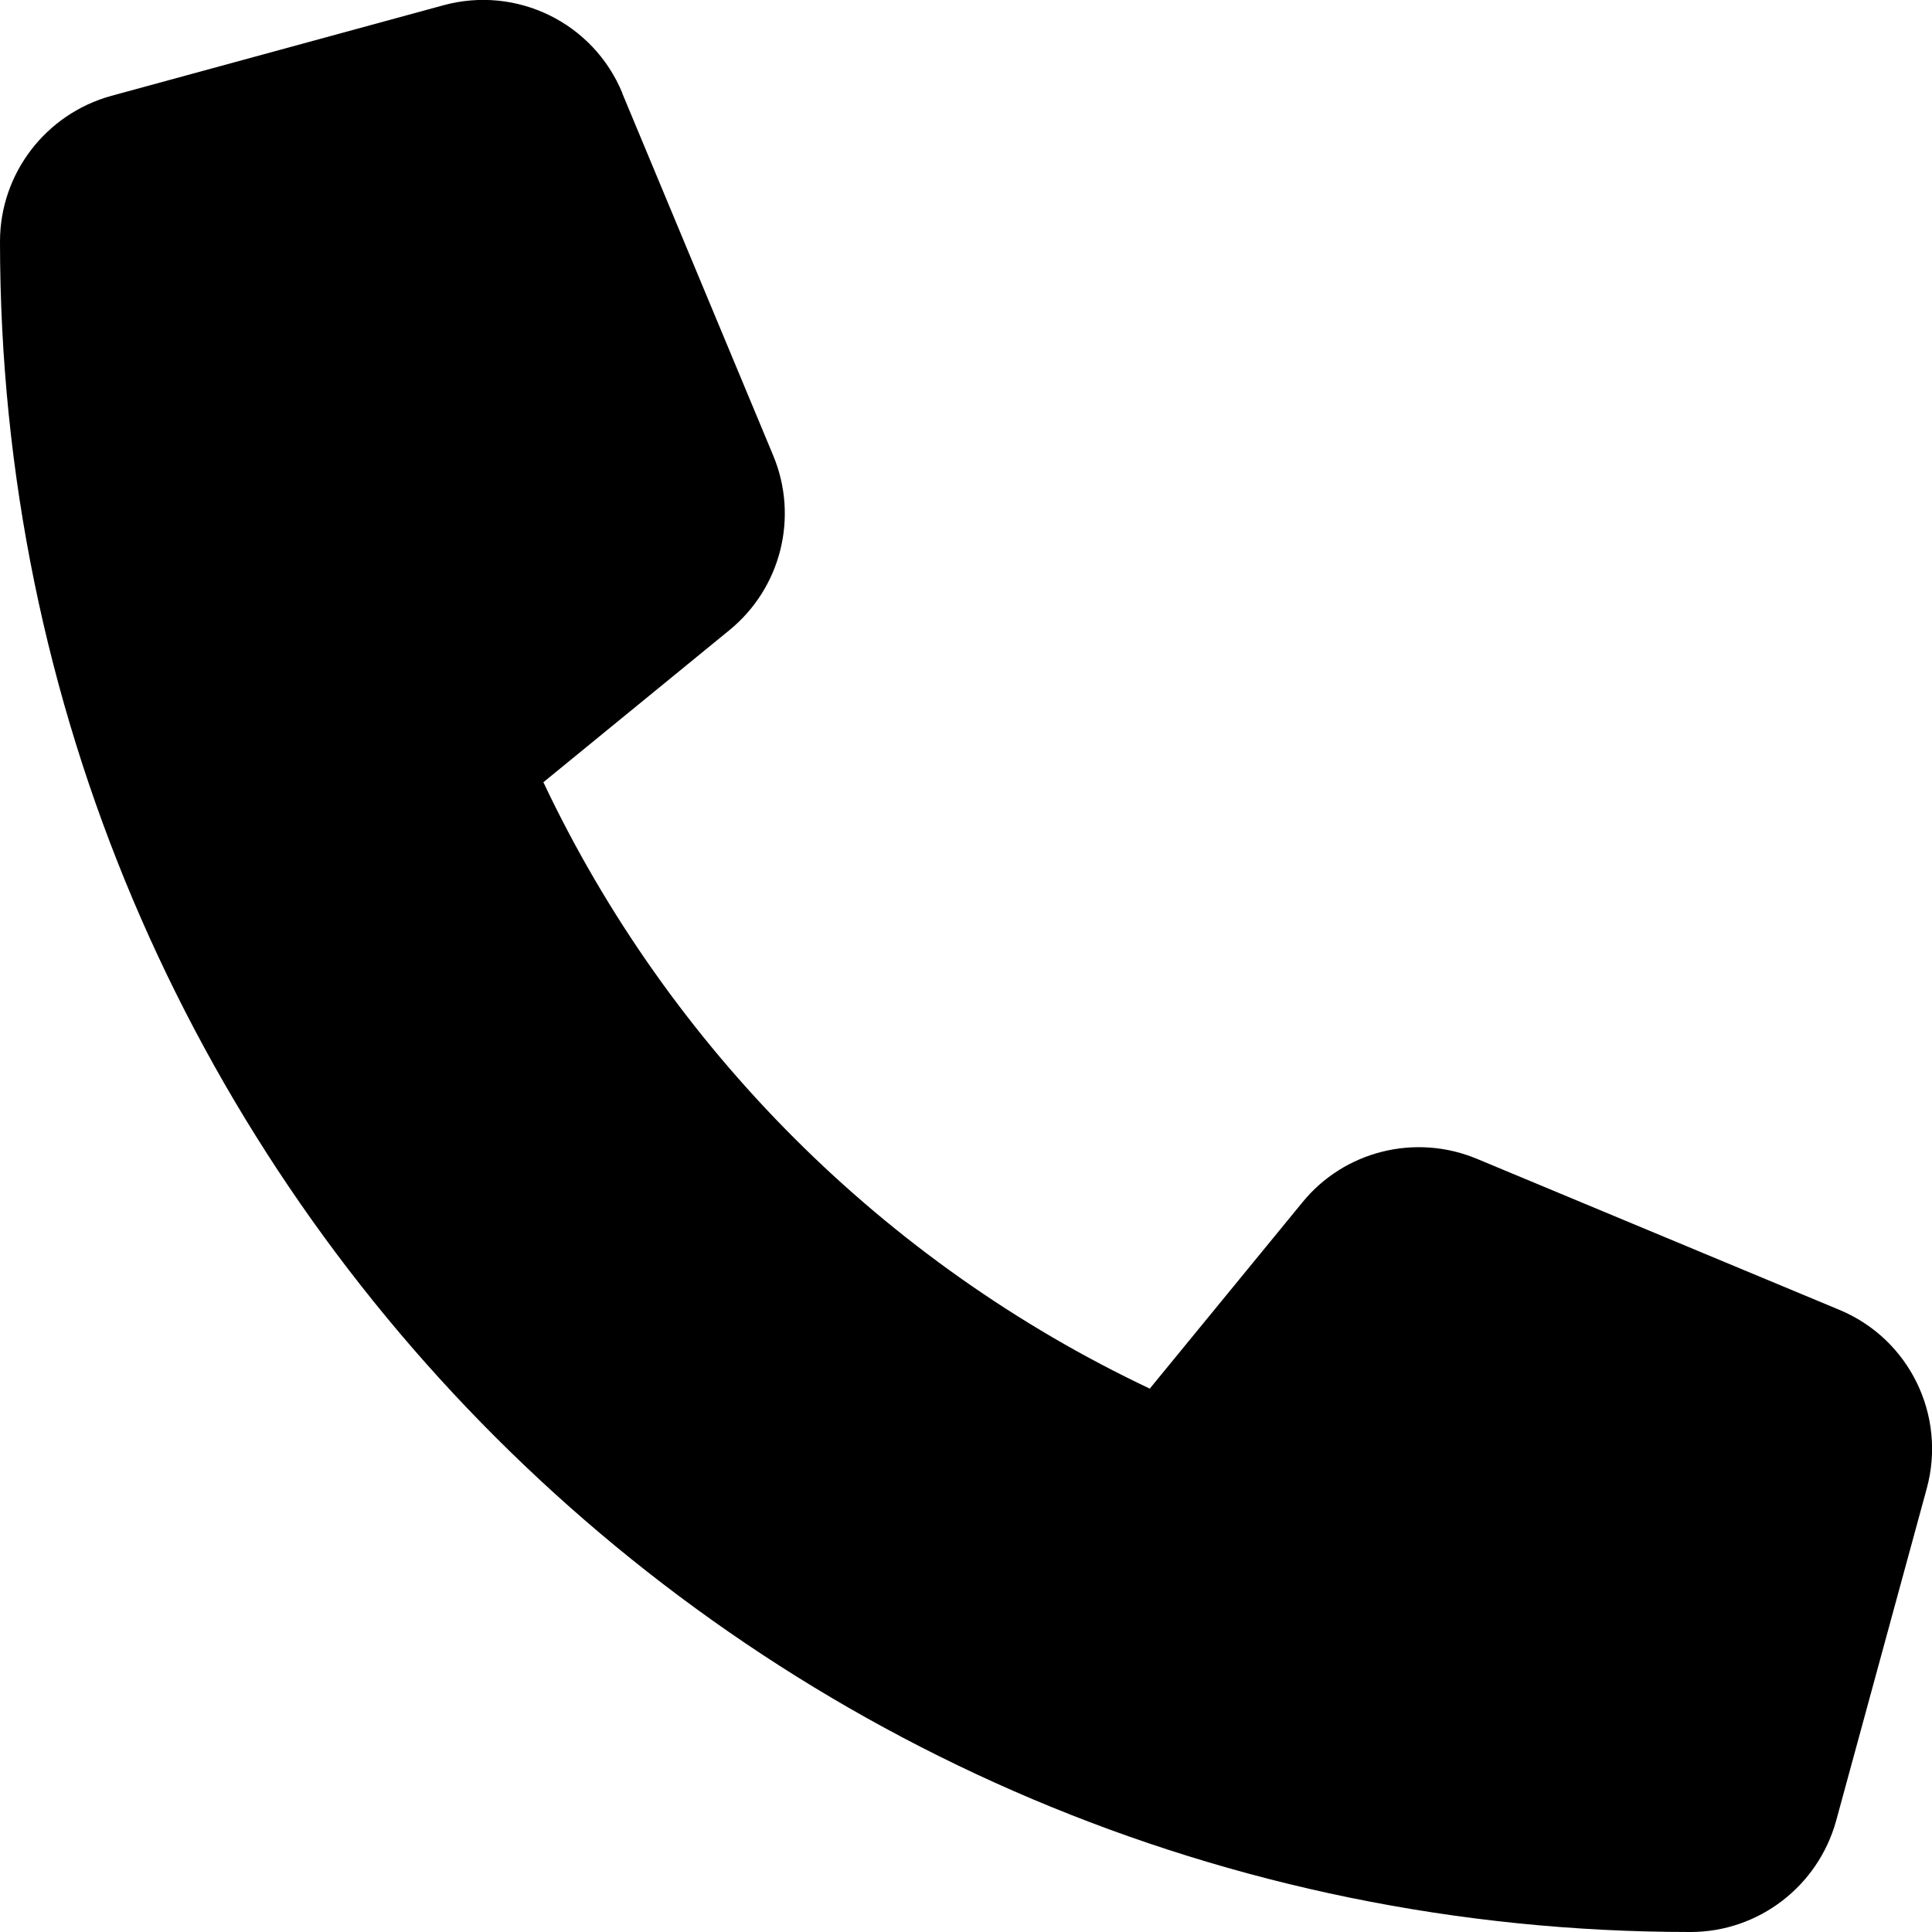
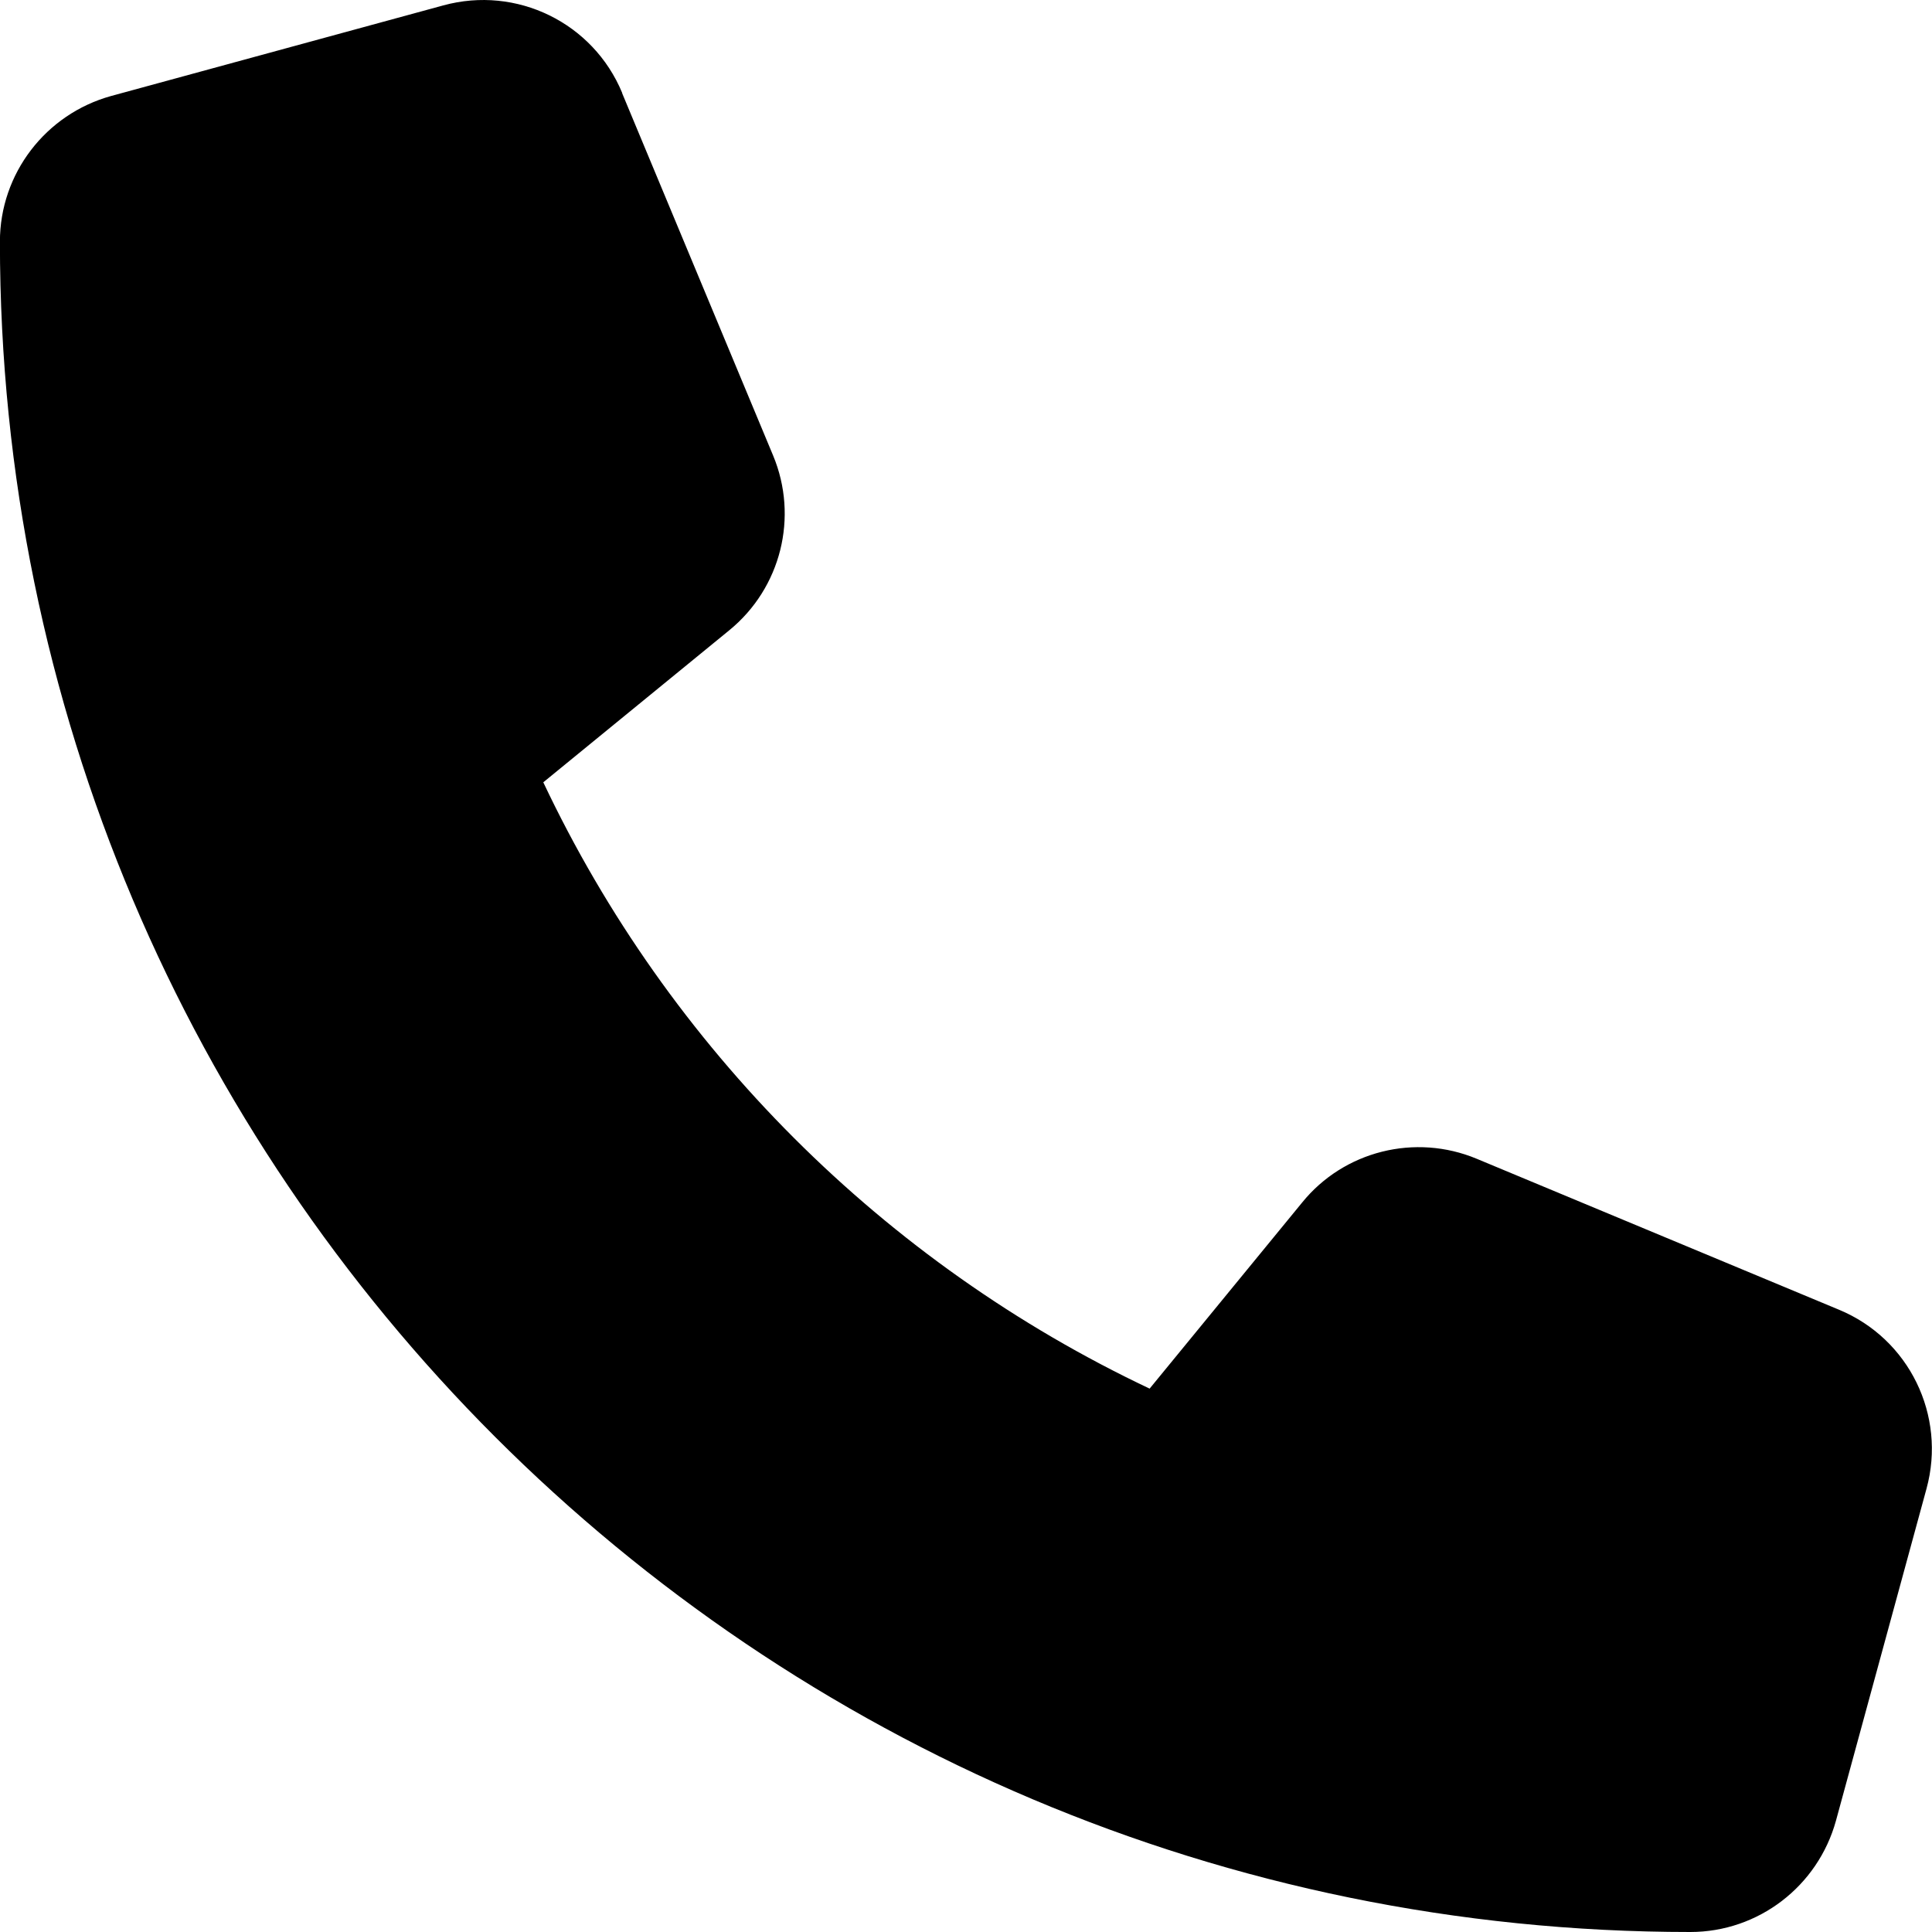
- <svg xmlns="http://www.w3.org/2000/svg" height="1em" viewBox="0 0 512 512">
-   <path d="M164.9 24.6c-7.7-18.6-28-28.5-47.4-23.2l-88 24C12.1 30.2 0 46 0 64C0 311.4 200.6 512 448 512c18 0 33.8-12.1 38.6-29.5l24-88c5.3-19.4-4.6-39.7-23.2-47.4l-96-40c-16.3-6.8-35.2-2.1-46.3 11.6L304.7 368C234.3 334.7 177.3 277.7 144 207.3L193.3 167c13.7-11.2 18.4-30 11.6-46.3l-40-96z" />
+ <svg xmlns="http://www.w3.org/2000/svg" width="24" height="24" viewBox="0 0 24 24">
+   <path d="M7.729 1.154c-0.361-0.872-1.312-1.336-2.222-1.087l-4.125 1.125c-0.816 0.225-1.383 0.966-1.383 1.809 0 11.596 9.403 20.999 20.999 20.999 0.844 0 1.584-0.567 1.809-1.383l1.125-4.125c0.248-0.909-0.216-1.861-1.087-2.222l-4.5-1.875c-0.764-0.319-1.65-0.098-2.17 0.544l-1.894 2.311c-3.3-1.561-5.972-4.233-7.532-7.532l2.311-1.889c0.642-0.525 0.862-1.406 0.544-2.17l-1.875-4.5z" />
</svg>
